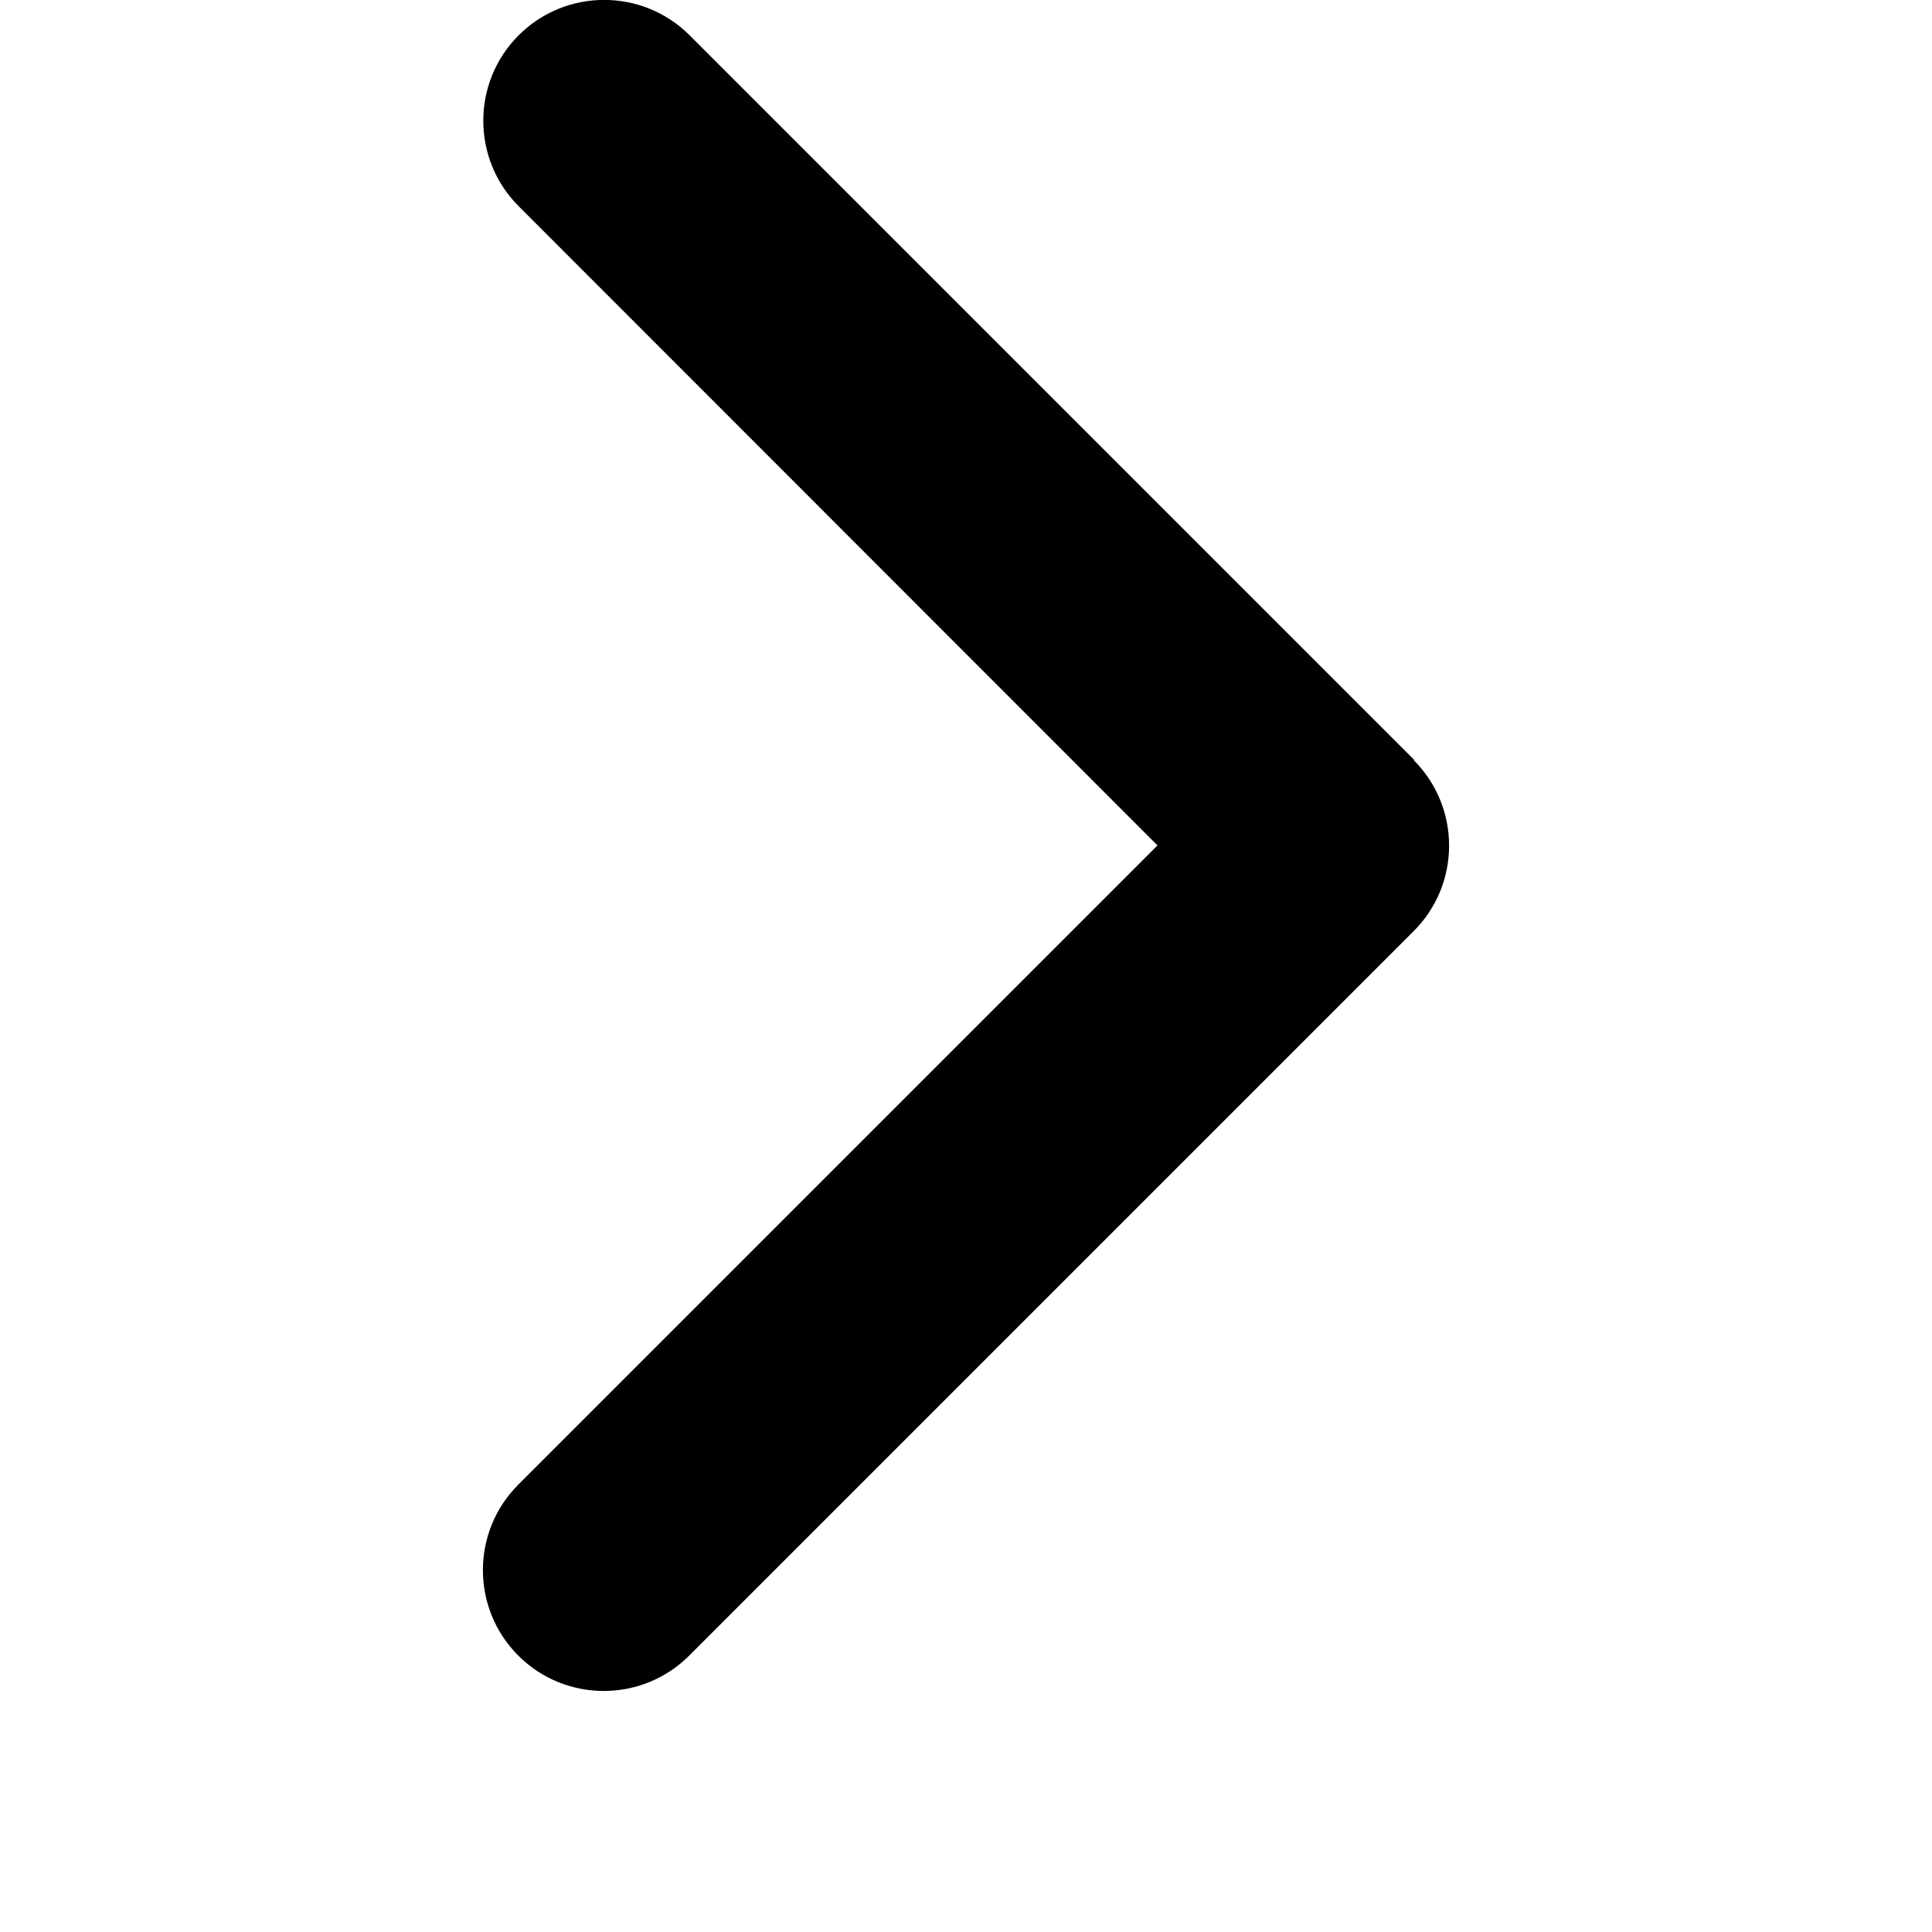
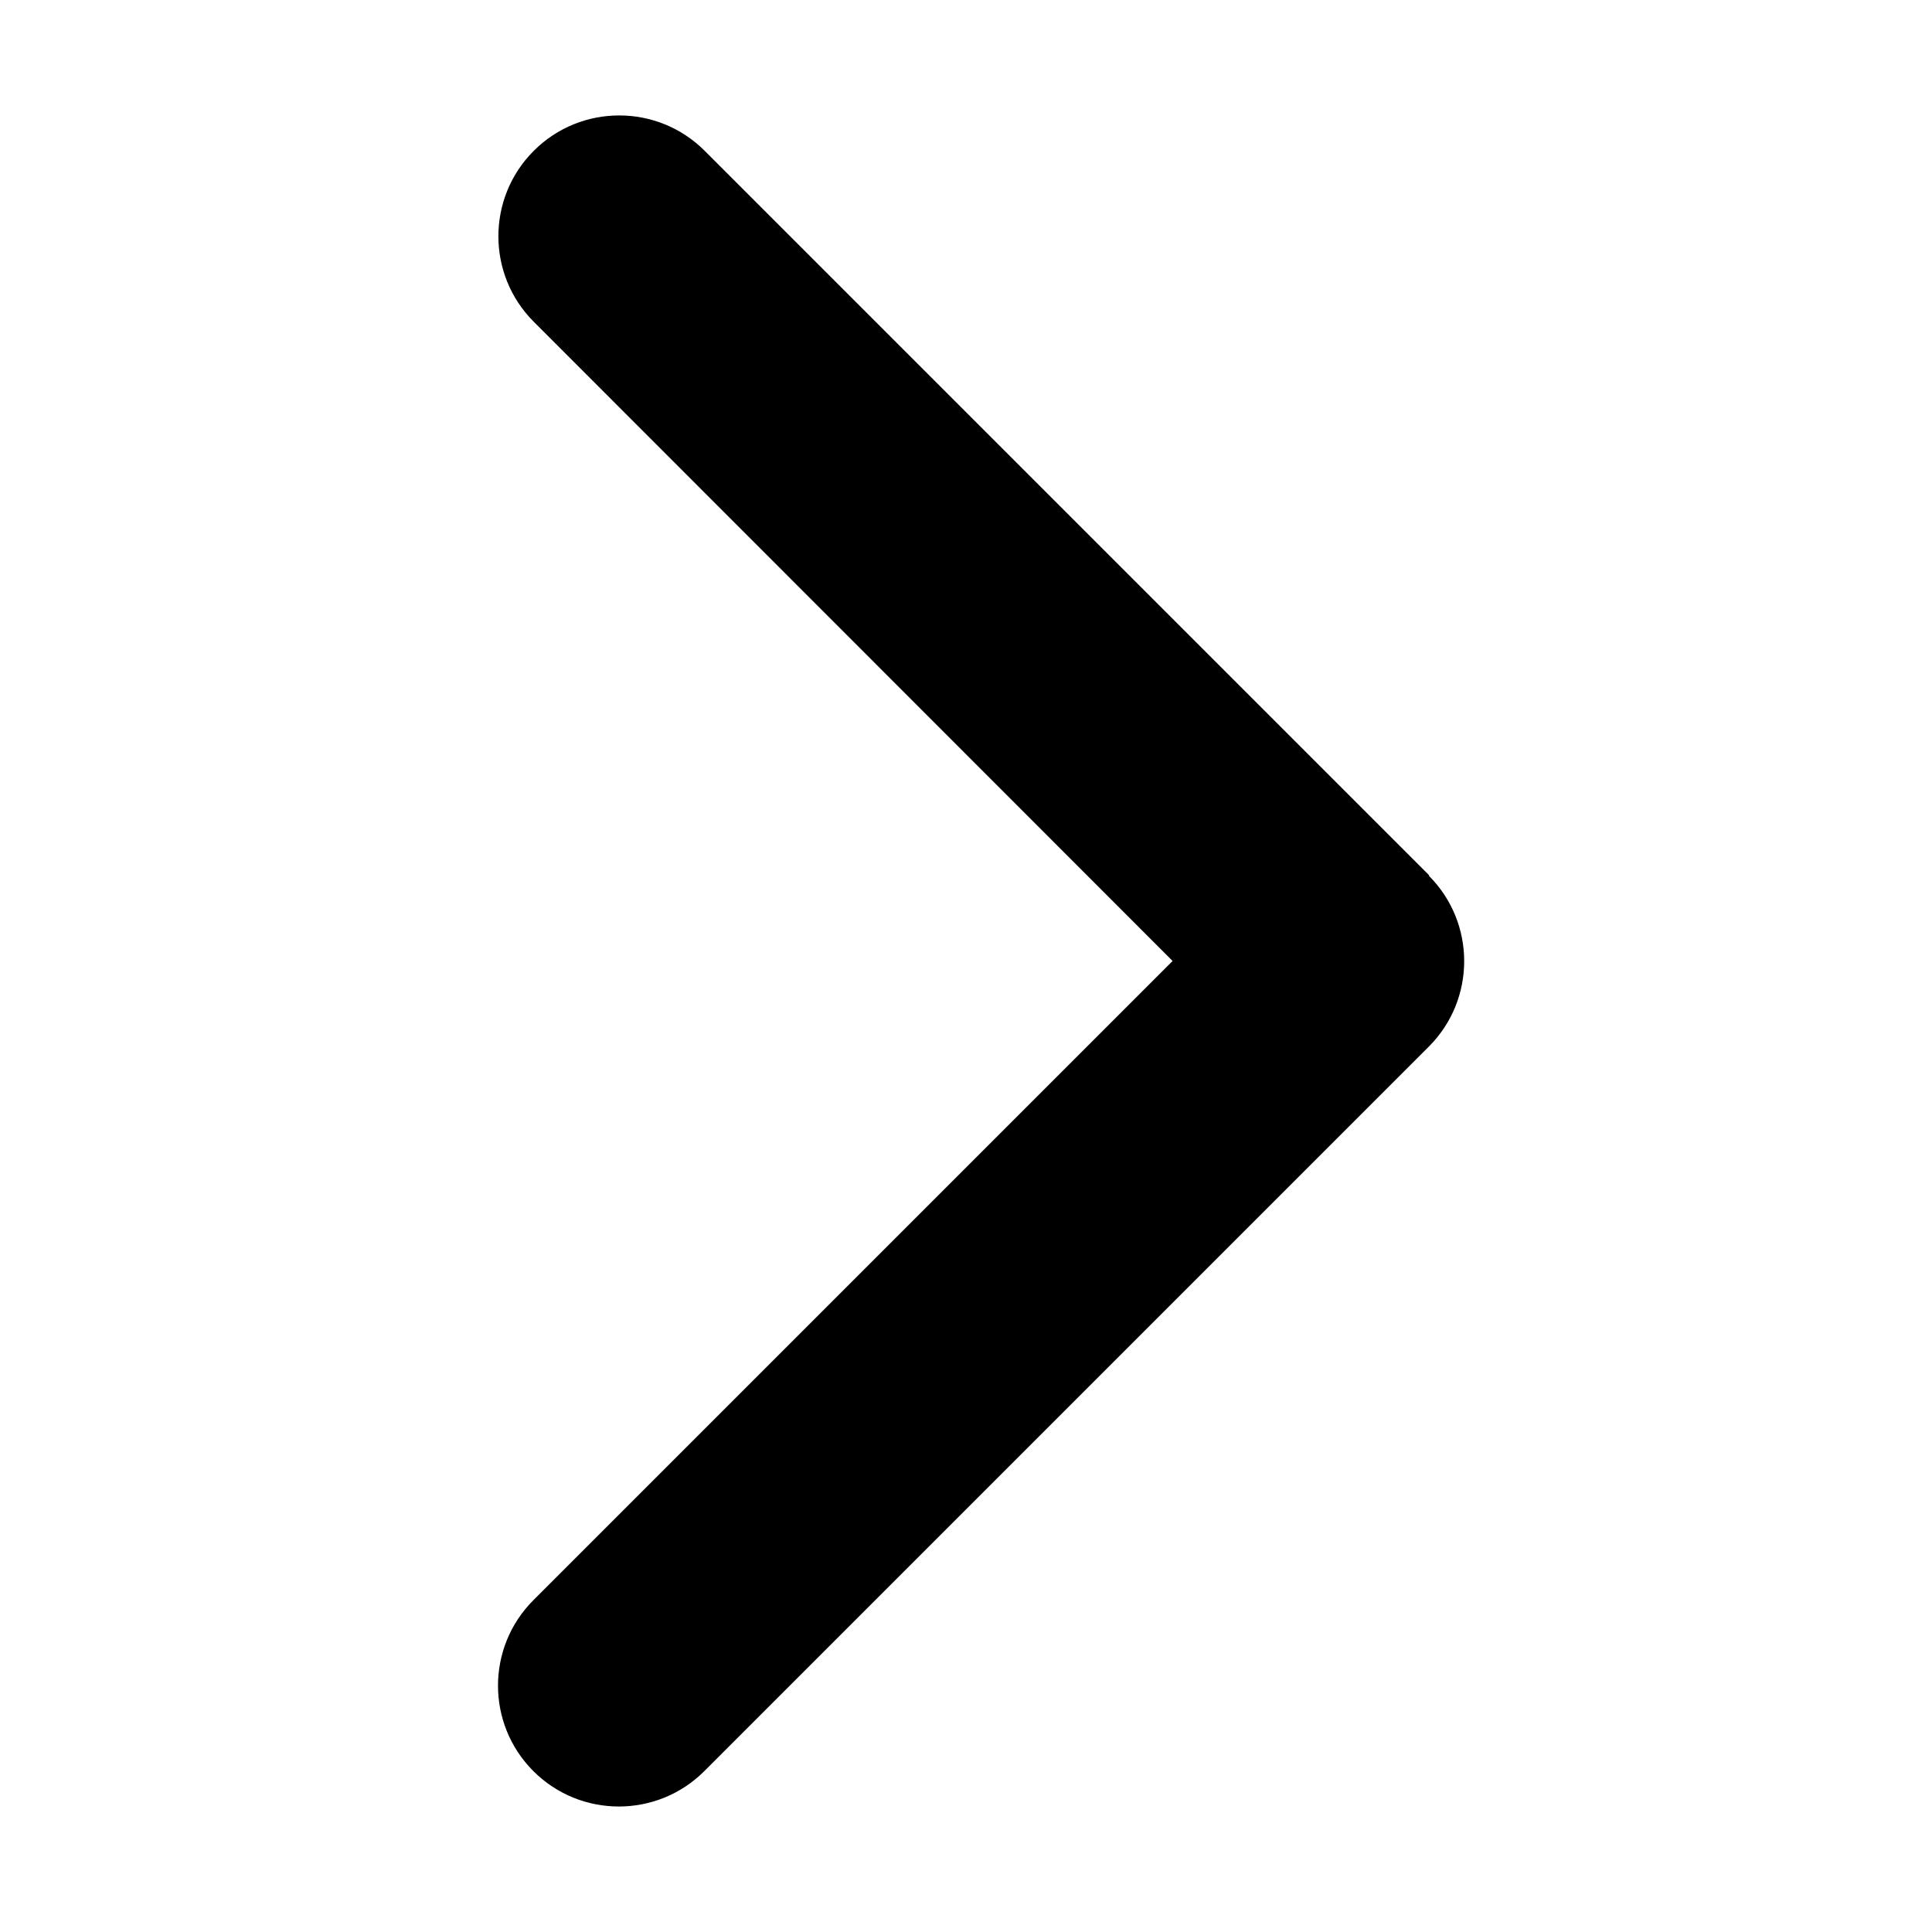
<svg xmlns="http://www.w3.org/2000/svg" viewBox="0 0 512 512" version="1.1" id="svg4">
  <defs id="defs8" />
-   <path d="m 374.65,201.45 c 12.5,12.5 12.5,32.8 0,45.3 l -192,192 c -12.5,12.5 -32.8,12.5 -45.3,0 -12.5,-12.5 -12.5,-32.8 0,-45.3 l 169.4,-169.4 -169.3,-169.4 c -12.5,-12.5 -12.5,-32.8 0,-45.3 12.5,-12.5 32.8,-12.5 45.3,0 l 192,192 z" id="path2" />
+   <path d="m 378.65,232.068 c 12.5,12.5 12.5,32.8 0,45.3 l -192,192 c -12.5,12.5 -32.8,12.5 -45.3,0 -12.5,-12.5 -12.5,-32.8 0,-45.3 l 169.4,-169.4 -169.3,-169.4 c -12.5,-12.5 -12.5,-32.8 0,-45.3 12.5,-12.5 32.8,-12.5 45.3,0 l 192,192 z" id="path2" />
</svg>
